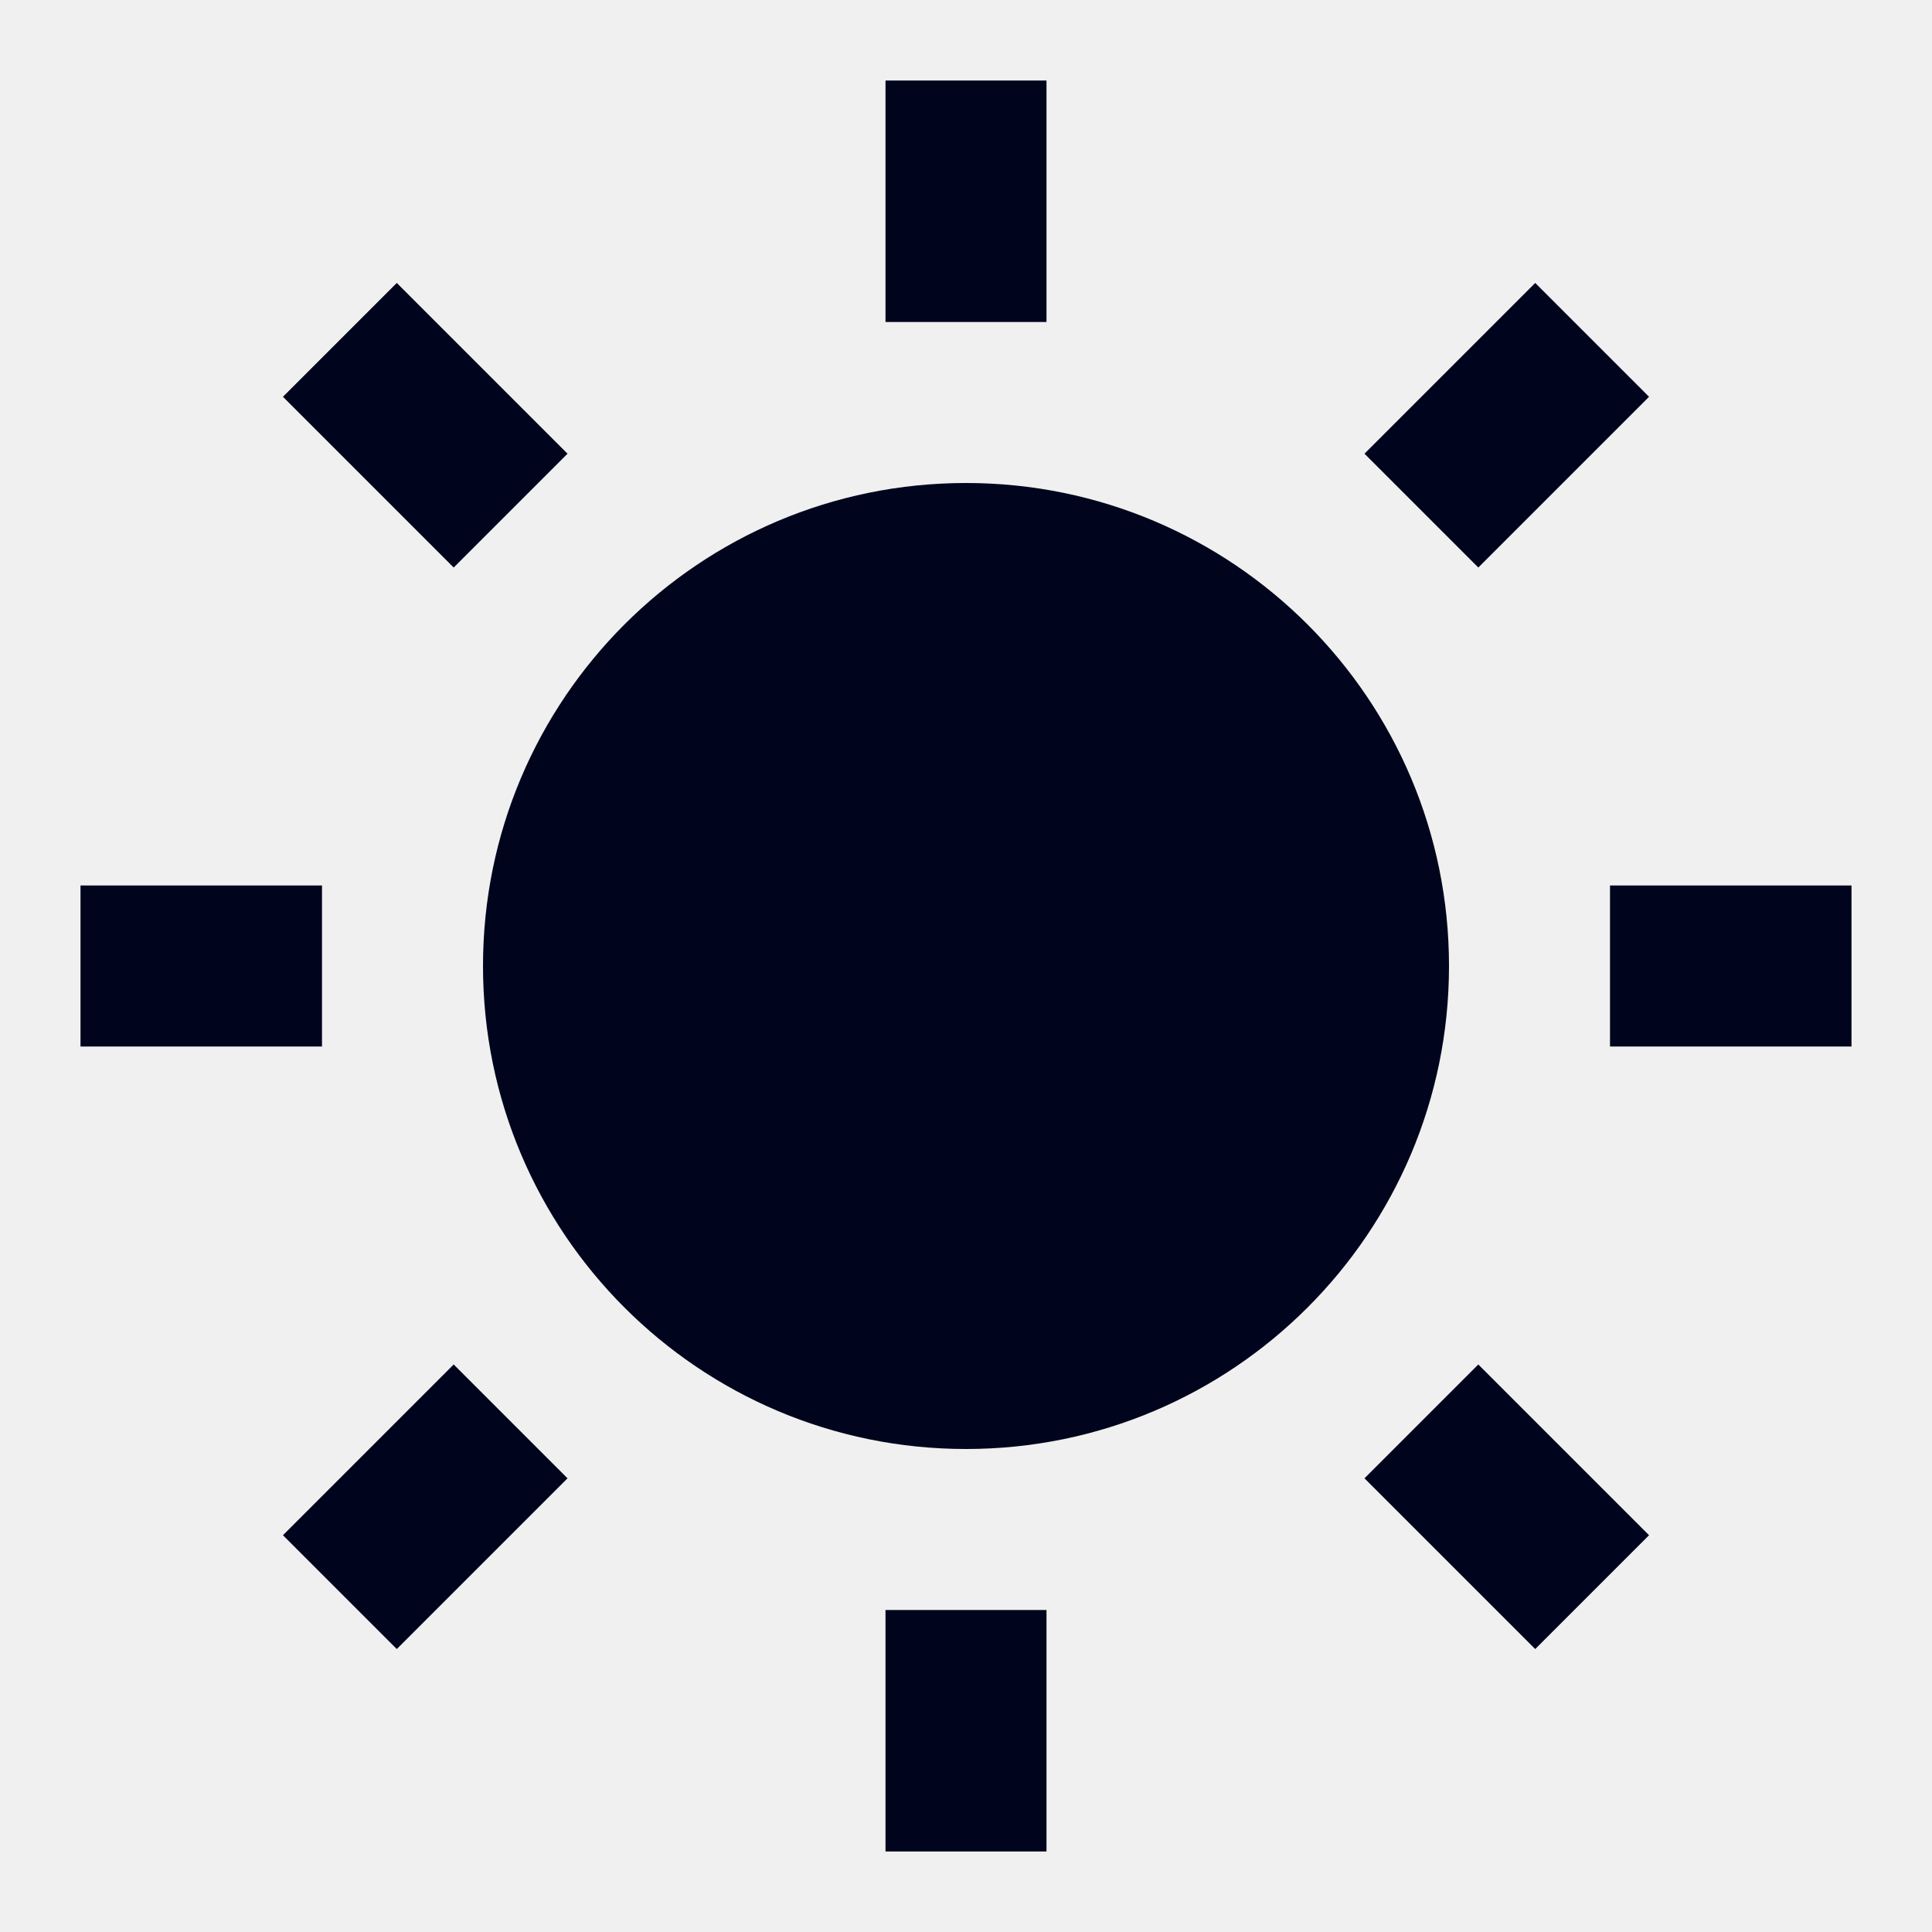
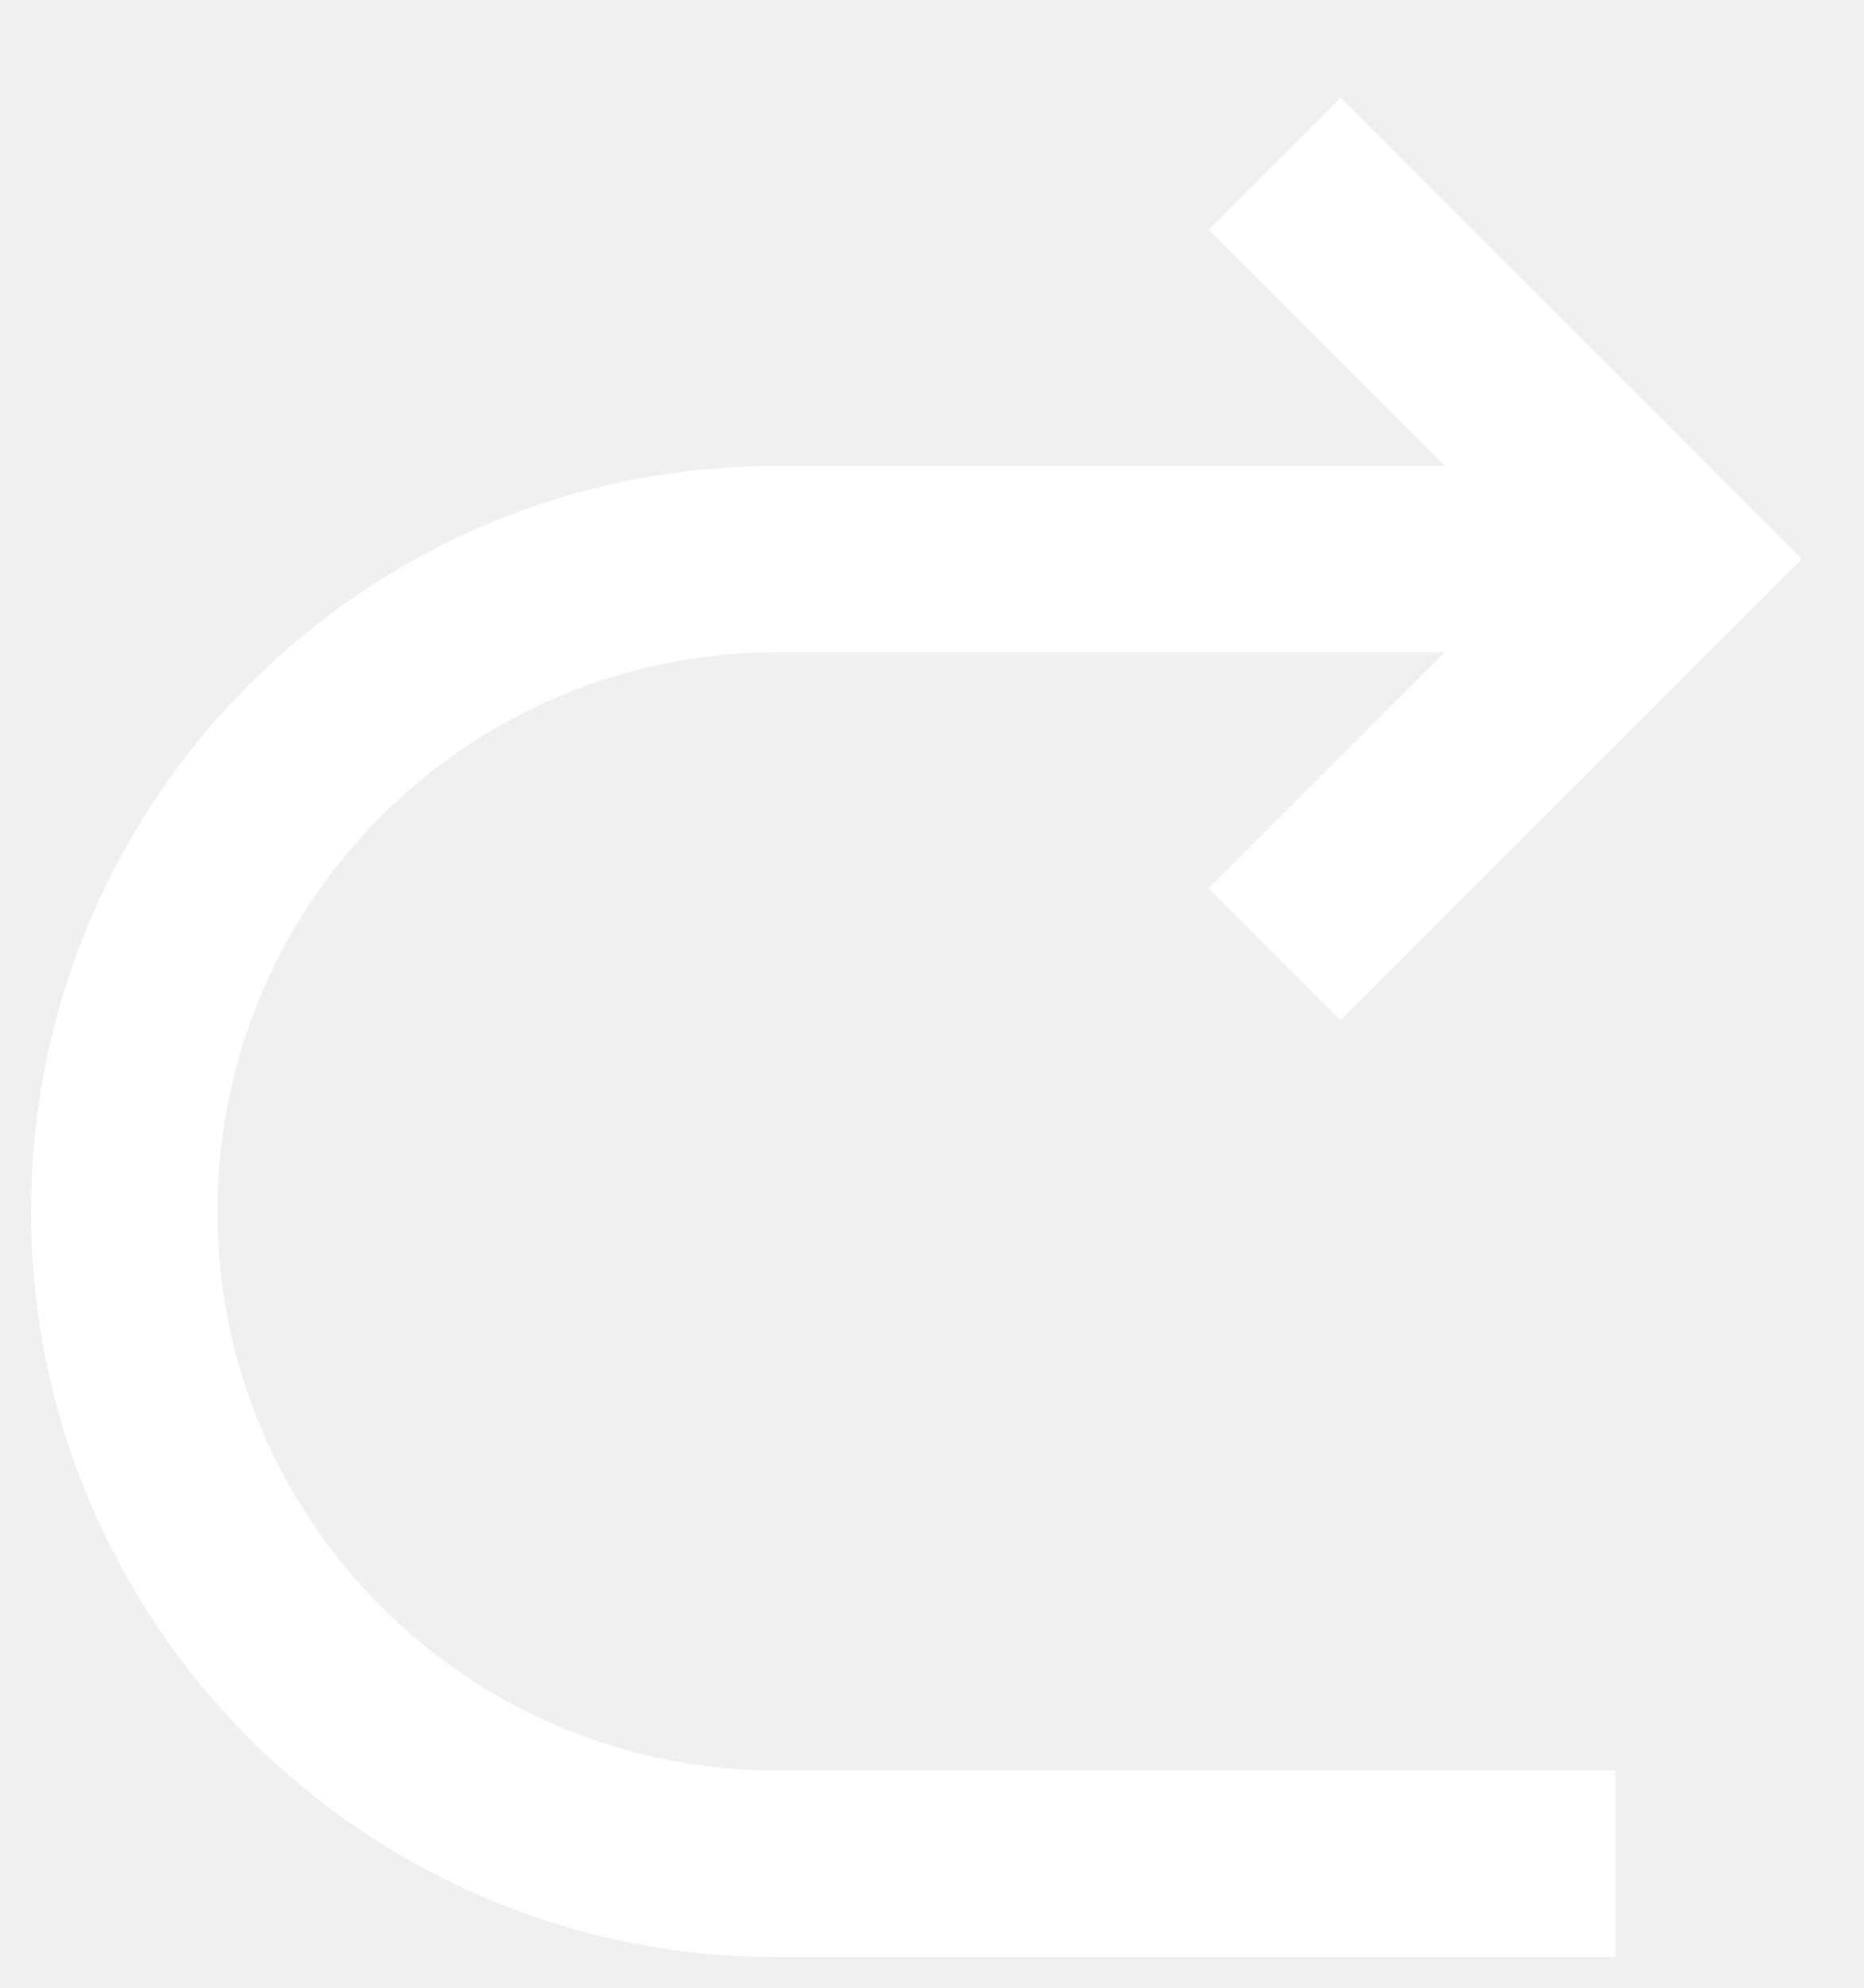
- <svg xmlns="http://www.w3.org/2000/svg" width="24" height="24" viewBox="0 0 24 24" fill="none">
-   <path d="M12 18C8.686 18 6 15.314 6 12C6 8.686 8.686 6 12 6C15.314 6 18 8.686 18 12C18 15.314 15.314 18 12 18ZM11 1H13V4H11V1ZM11 20H13V23H11V20ZM3.515 4.929L4.929 3.515L7.05 5.636L5.636 7.05L3.515 4.929ZM16.95 18.364L18.364 16.95L20.485 19.071L19.071 20.485L16.95 18.364ZM19.071 3.515L20.485 4.929L18.364 7.05L16.95 5.636L19.071 3.515ZM5.636 16.95L7.05 18.364L4.929 20.485L3.515 19.071L5.636 16.95ZM23 11V13H20V11H23ZM4 11V13H1V11H4Z" fill="#00051D" />
+ <svg xmlns="http://www.w3.org/2000/svg" width="15" height="16" viewBox="0 0 15 16" fill="none">
+   <path d="M11.629 5.25H6.25C3.765 5.25 1.75 7.264 1.75 9.75C1.75 12.235 3.765 14.25 6.25 14.25H13V15.75H6.25C2.936 15.75 0.25 13.063 0.25 9.75C0.25 6.436 2.936 3.75 6.25 3.75H11.629L9.727 1.848L10.788 0.787L14.5 4.5L10.788 8.212L9.727 7.151L11.629 5.25Z" fill="white" />
</svg>
